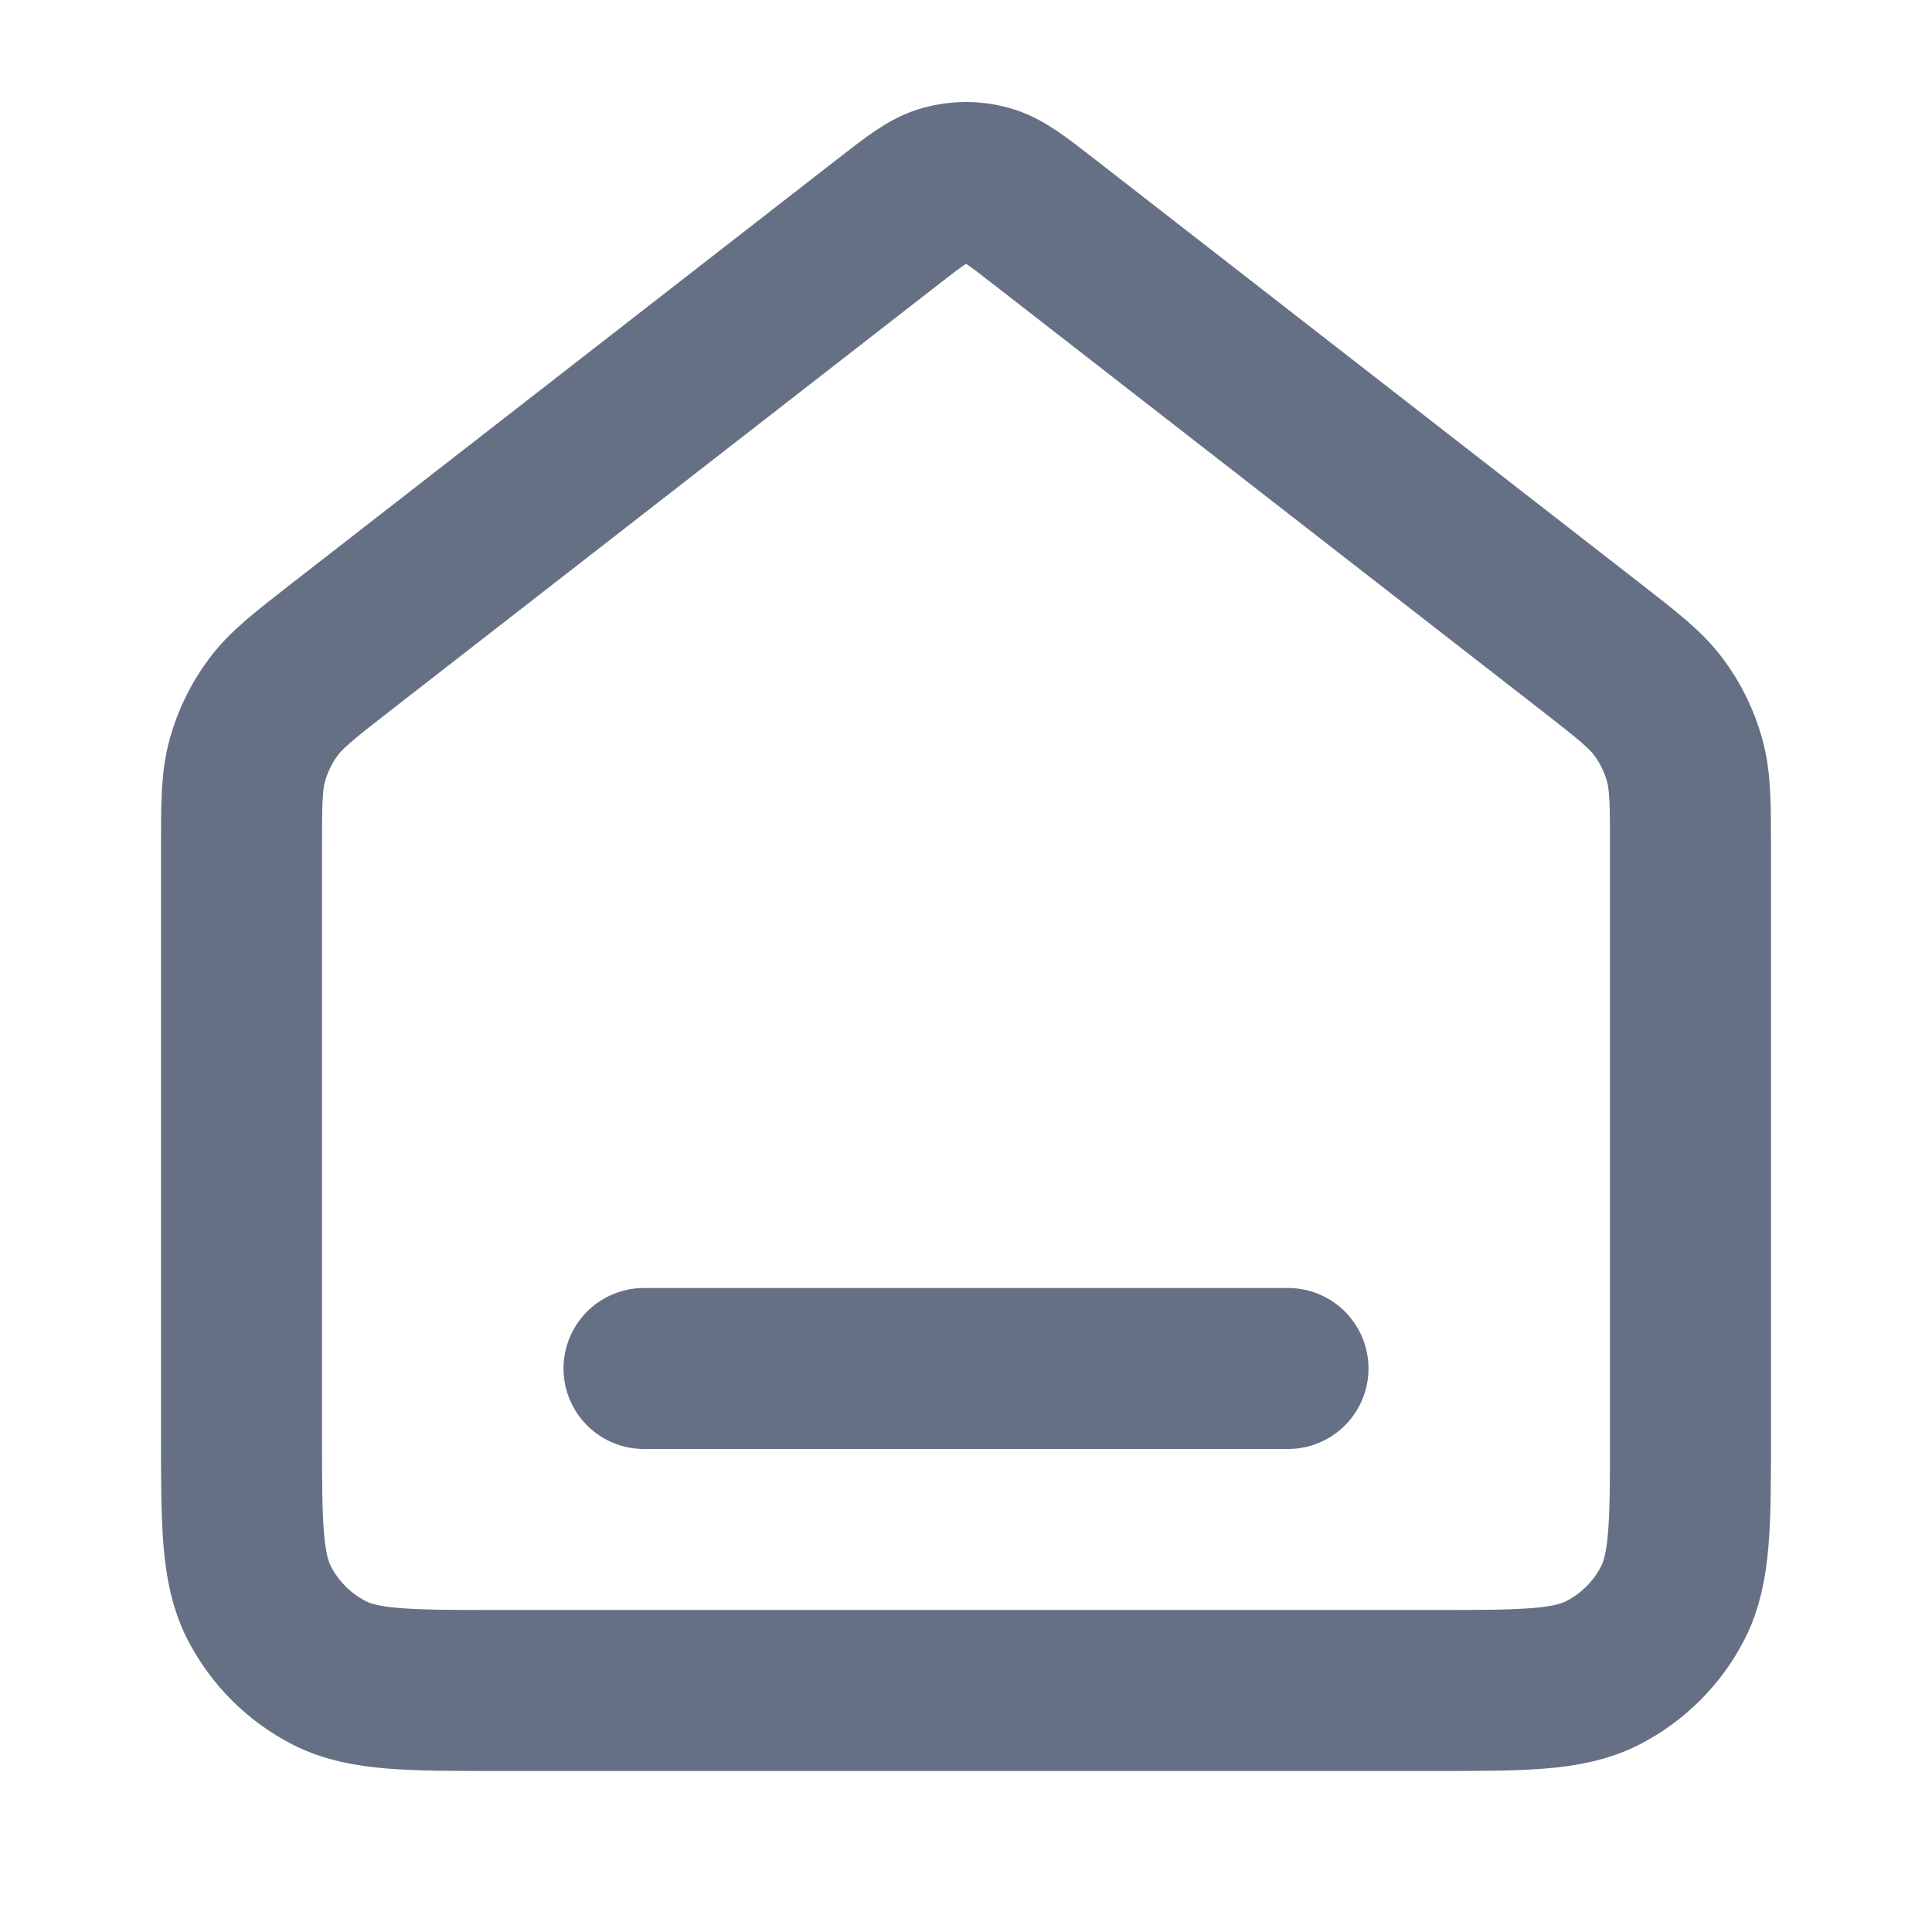
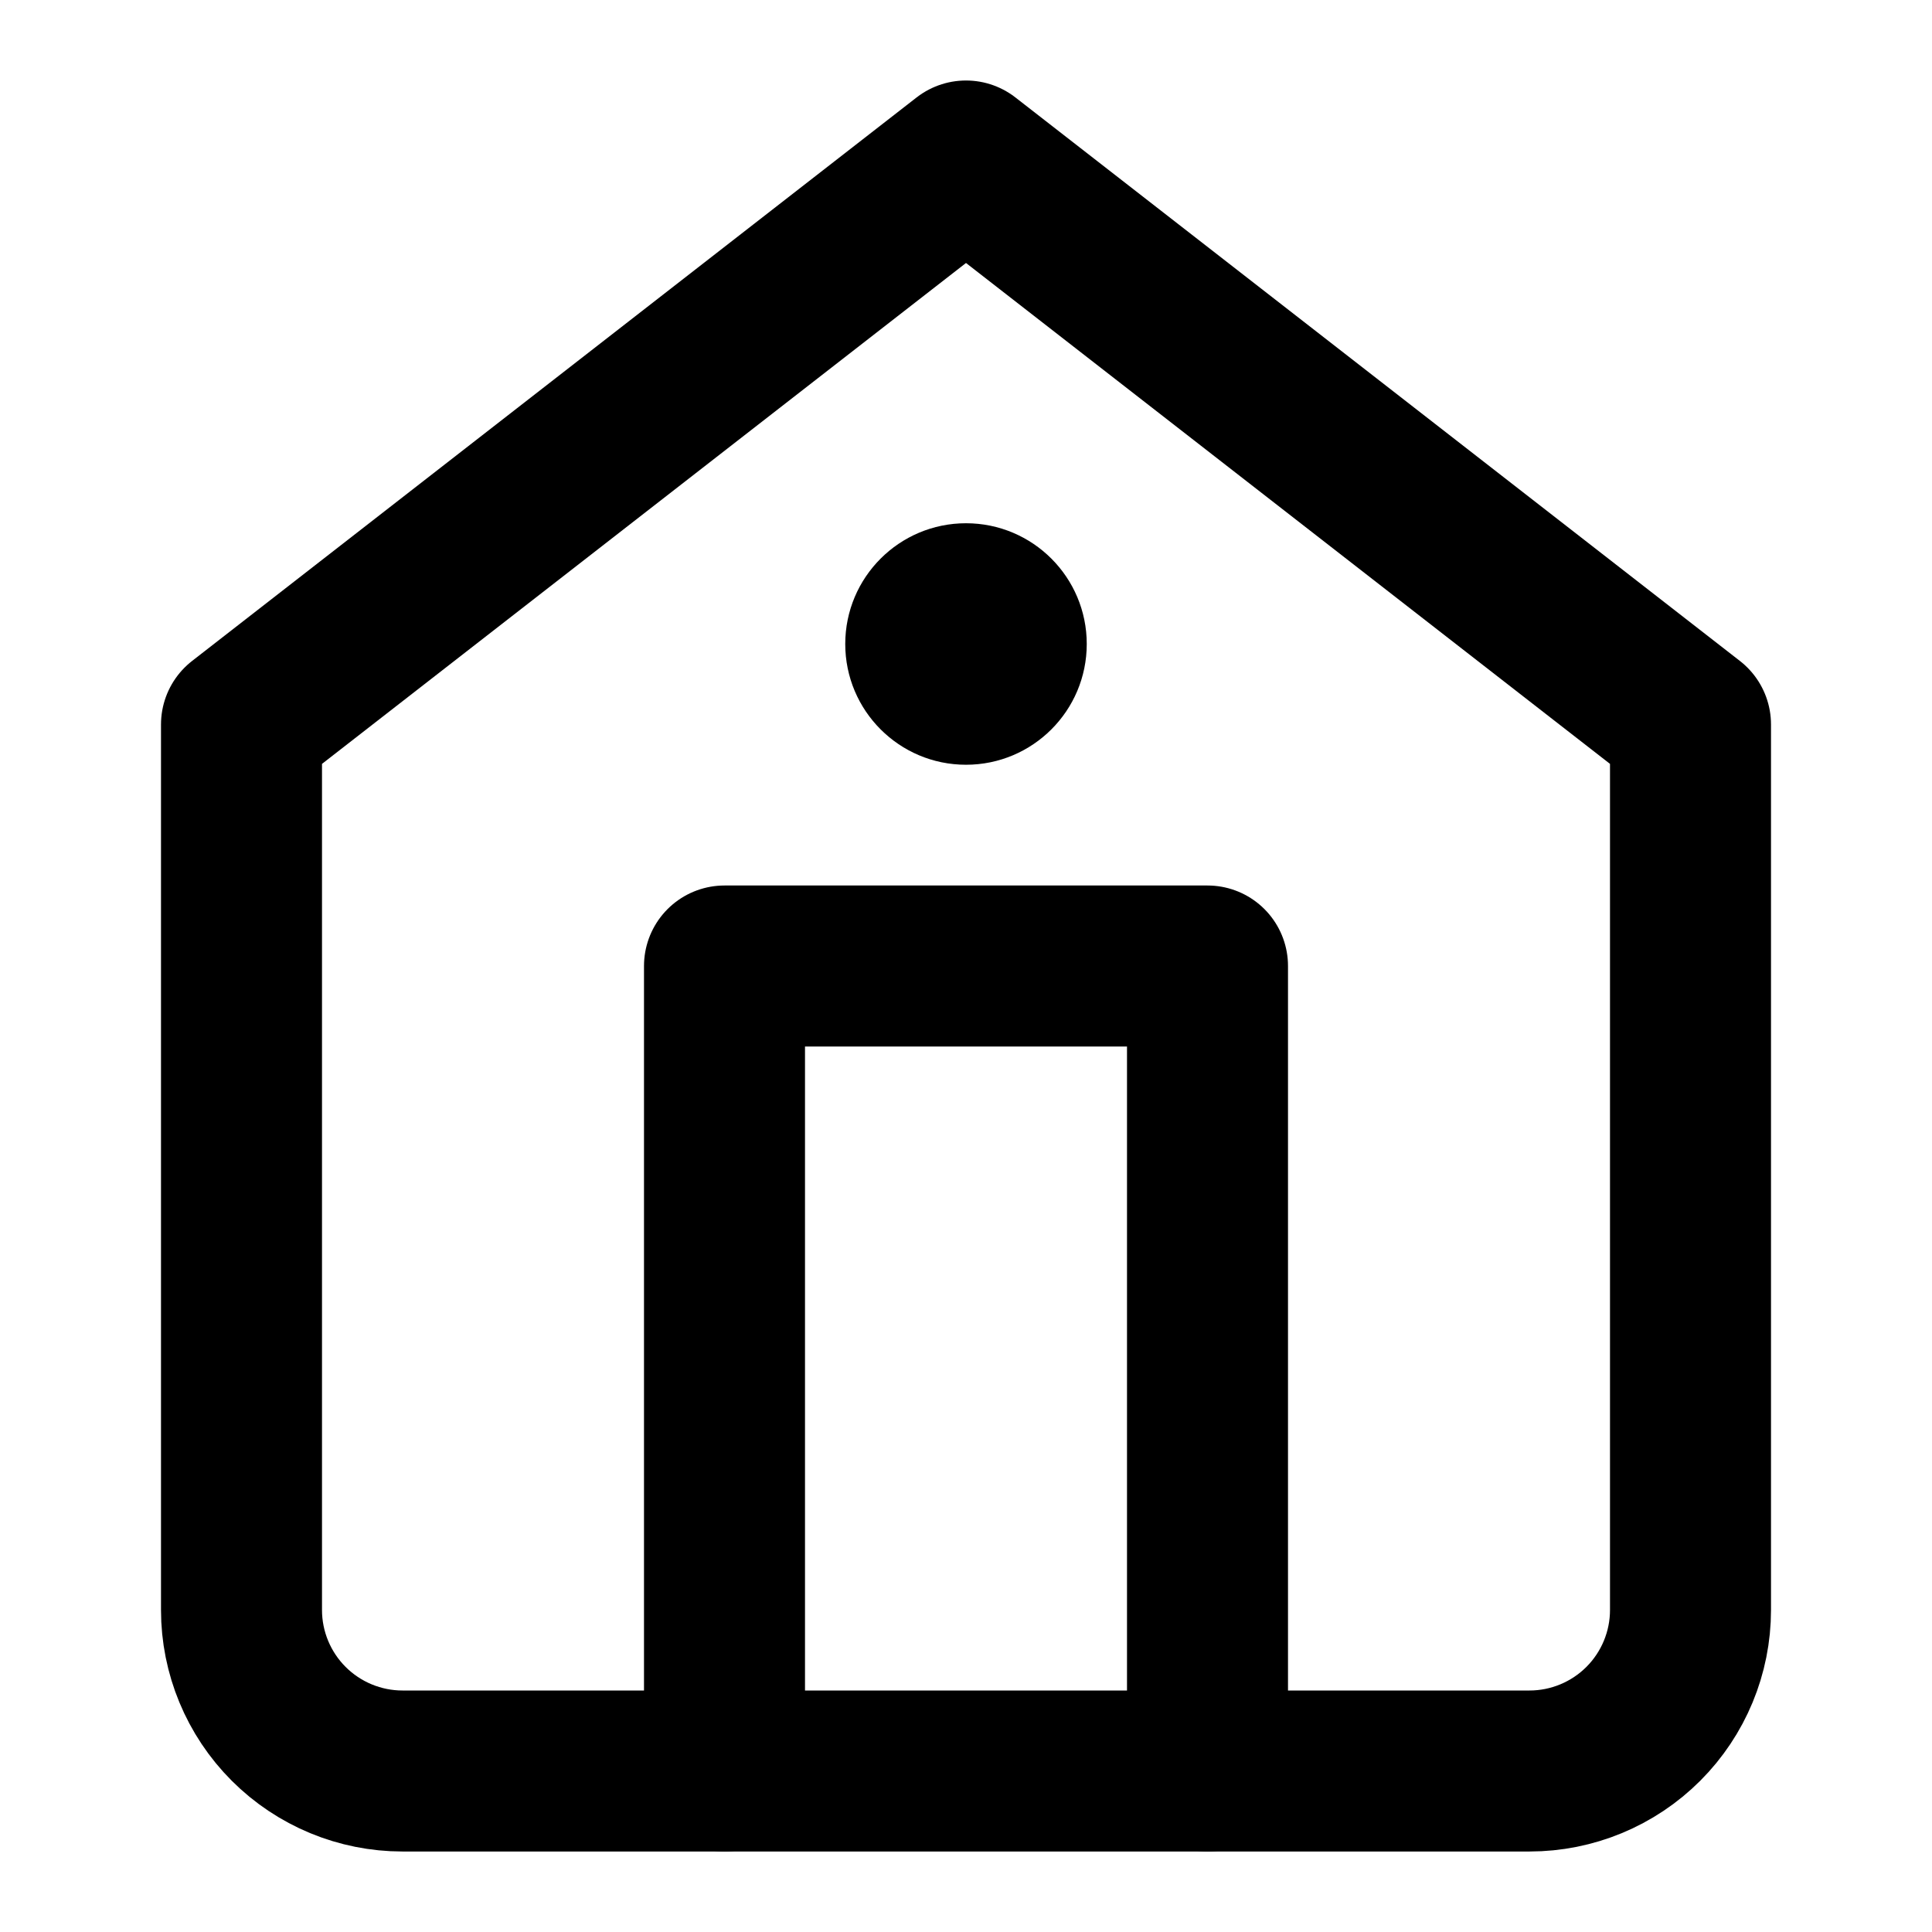
<svg xmlns="http://www.w3.org/2000/svg" width="24" height="24" viewBox="0 0 24 24" fill="none">
-   <path d="M8 17H16M11.018 2.764L4.235 8.039C3.782 8.392 3.555 8.568 3.392 8.789C3.247 8.984 3.14 9.205 3.074 9.439C3 9.704 3 9.991 3 10.565V17.8C3 18.92 3 19.48 3.218 19.908C3.41 20.284 3.716 20.59 4.092 20.782C4.52 21 5.08 21 6.2 21H17.8C18.92 21 19.48 21 19.908 20.782C20.284 20.59 20.59 20.284 20.782 19.908C21 19.48 21 18.92 21 17.8V10.565C21 9.991 21 9.704 20.926 9.439C20.86 9.205 20.753 8.984 20.608 8.789C20.445 8.568 20.218 8.392 19.765 8.039L12.982 2.764C12.631 2.491 12.455 2.354 12.261 2.302C12.09 2.255 11.91 2.255 11.739 2.302C11.545 2.354 11.369 2.491 11.018 2.764Z" stroke="#667085" stroke-width="2" stroke-linecap="round" stroke-linejoin="round" />
+   <path d="M3 9L12 2L21 9V20C21 20.53 20.789 21.039 20.414 21.414C20.039 21.789 19.53 22 19 22H5C4.47 22 3.961 21.789 3.586 21.414C3.211 21.039 3 20.53 3 20V9Z" stroke="currentColor" stroke-width="2" stroke-linecap="round" stroke-linejoin="round" />
+   <path d="M9 22V12H15V22" stroke="currentColor" stroke-width="2" stroke-linecap="round" stroke-linejoin="round" />
+   <circle cx="12" cy="8" r="1.5" fill="currentColor" />
</svg>
